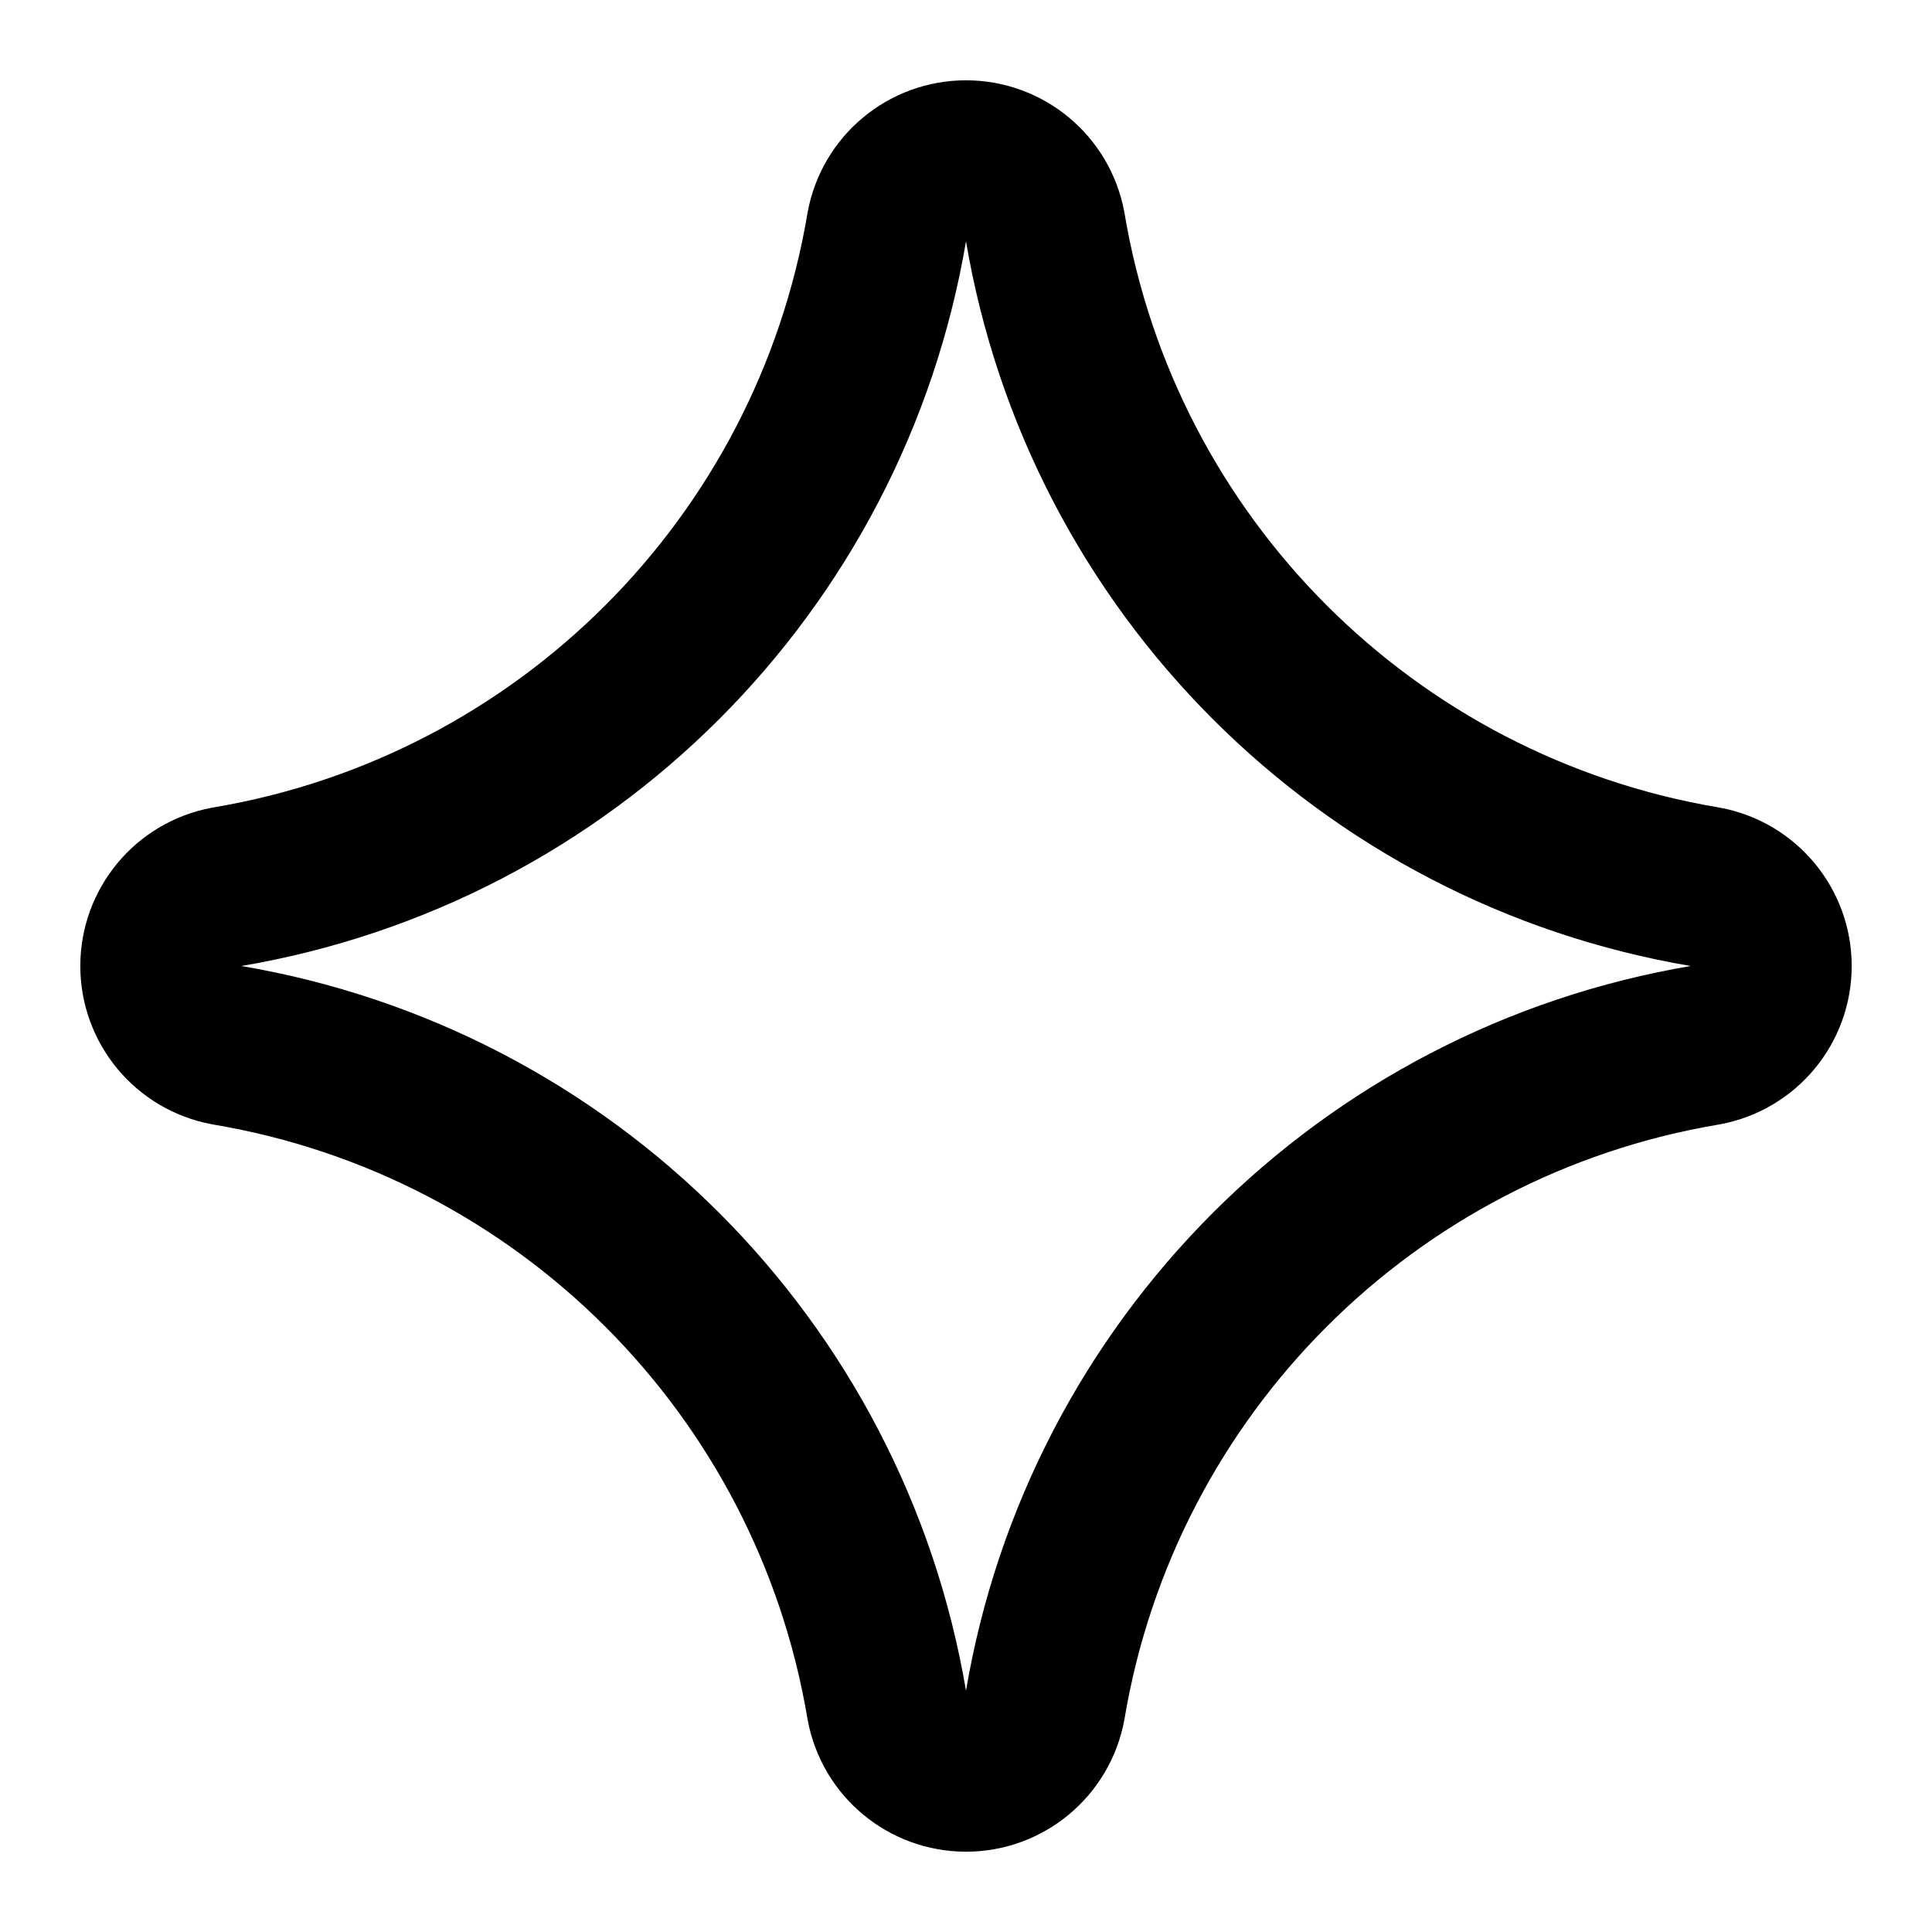
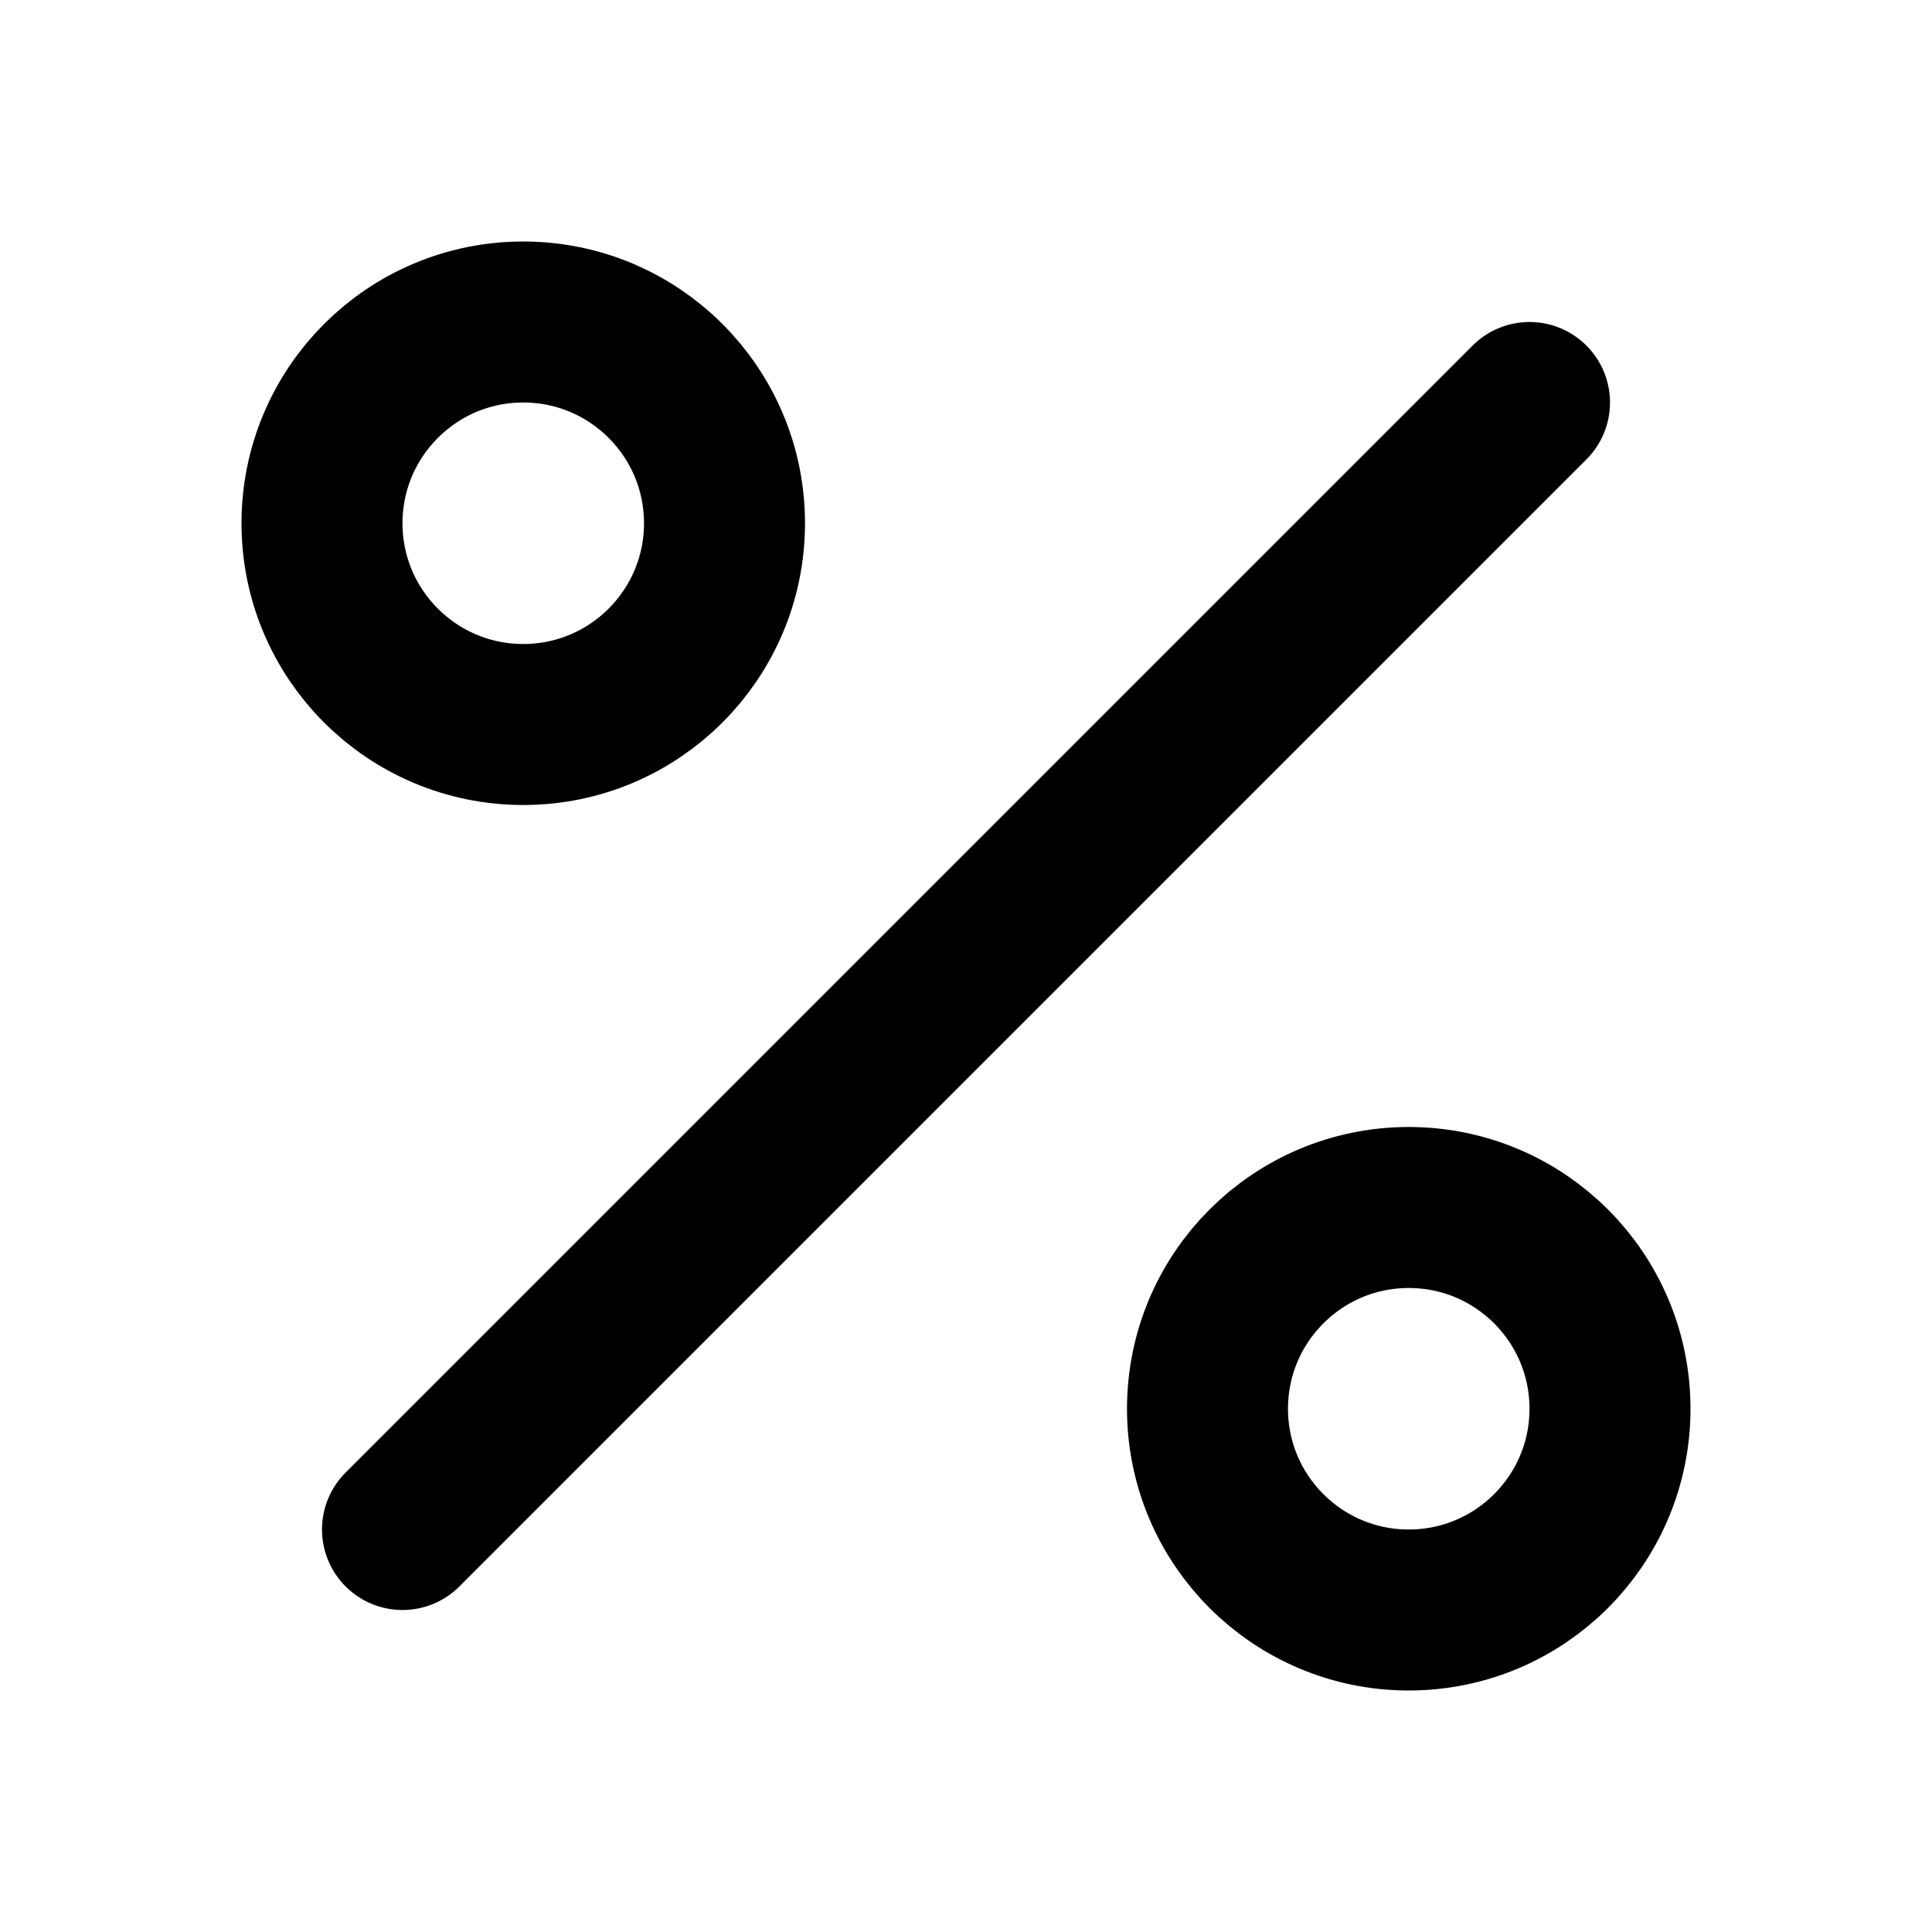
- <svg xmlns="http://www.w3.org/2000/svg" width="24" height="24" viewBox="0 0 24 24" fill="none" stroke="currentColor" stroke-width="2" stroke-linecap="round" stroke-linejoin="round" class="lucide lucide-astroid-icon lucide-astroid">
-   <path d="M12.983 21.186a1 1 0 0 1-1.966 0 10 10 0 0 0-8.203-8.203 1 1 0 0 1 0-1.966 10 10 0 0 0 8.203-8.203 1 1 0 0 1 1.966 0 10 10 0 0 0 8.203 8.203 1 1 0 0 1 0 1.966 10 10 0 0 0-8.203 8.203" />
+ <svg xmlns="http://www.w3.org/2000/svg" width="24" height="24" viewBox="0 0 24 24" fill="none" stroke="currentColor" stroke-width="2" stroke-linecap="round" stroke-linejoin="round" class="lucide lucide-percent-icon lucide-percent">
+   <line x1="19" x2="5" y1="5" y2="19" />
+   <circle cx="6.5" cy="6.5" r="2.5" />
+   <circle cx="17.5" cy="17.5" r="2.5" />
</svg>
